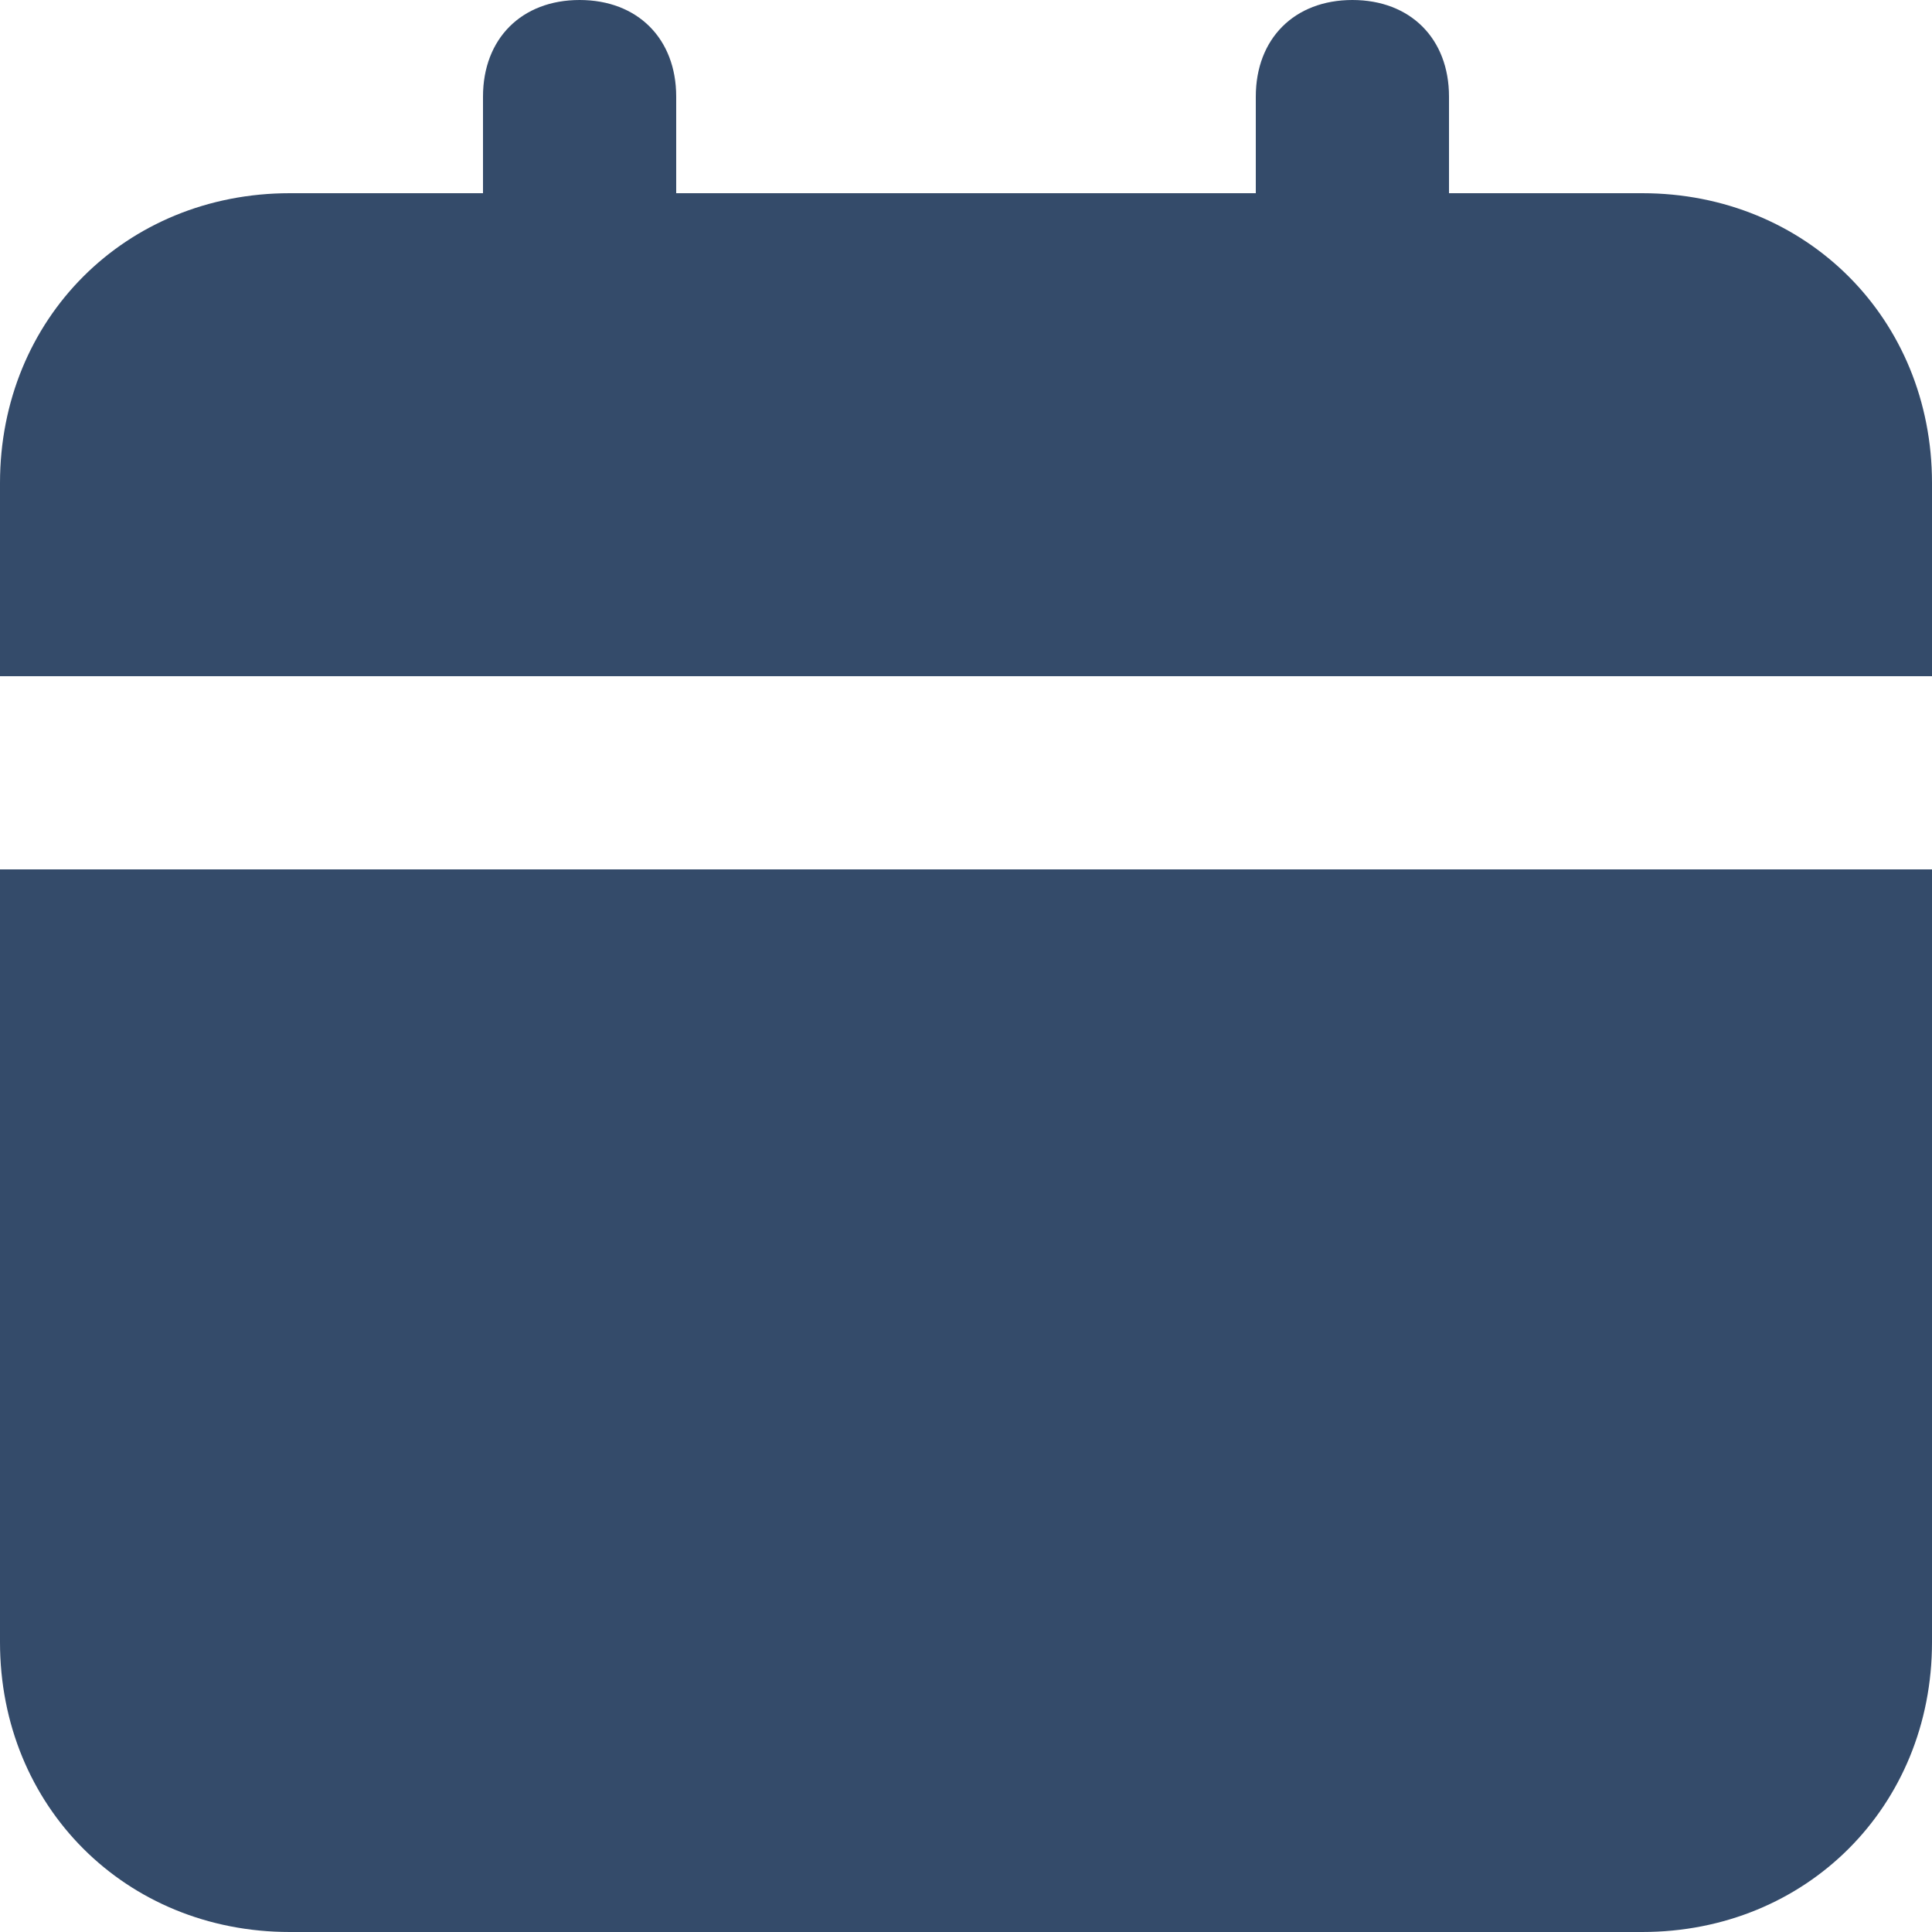
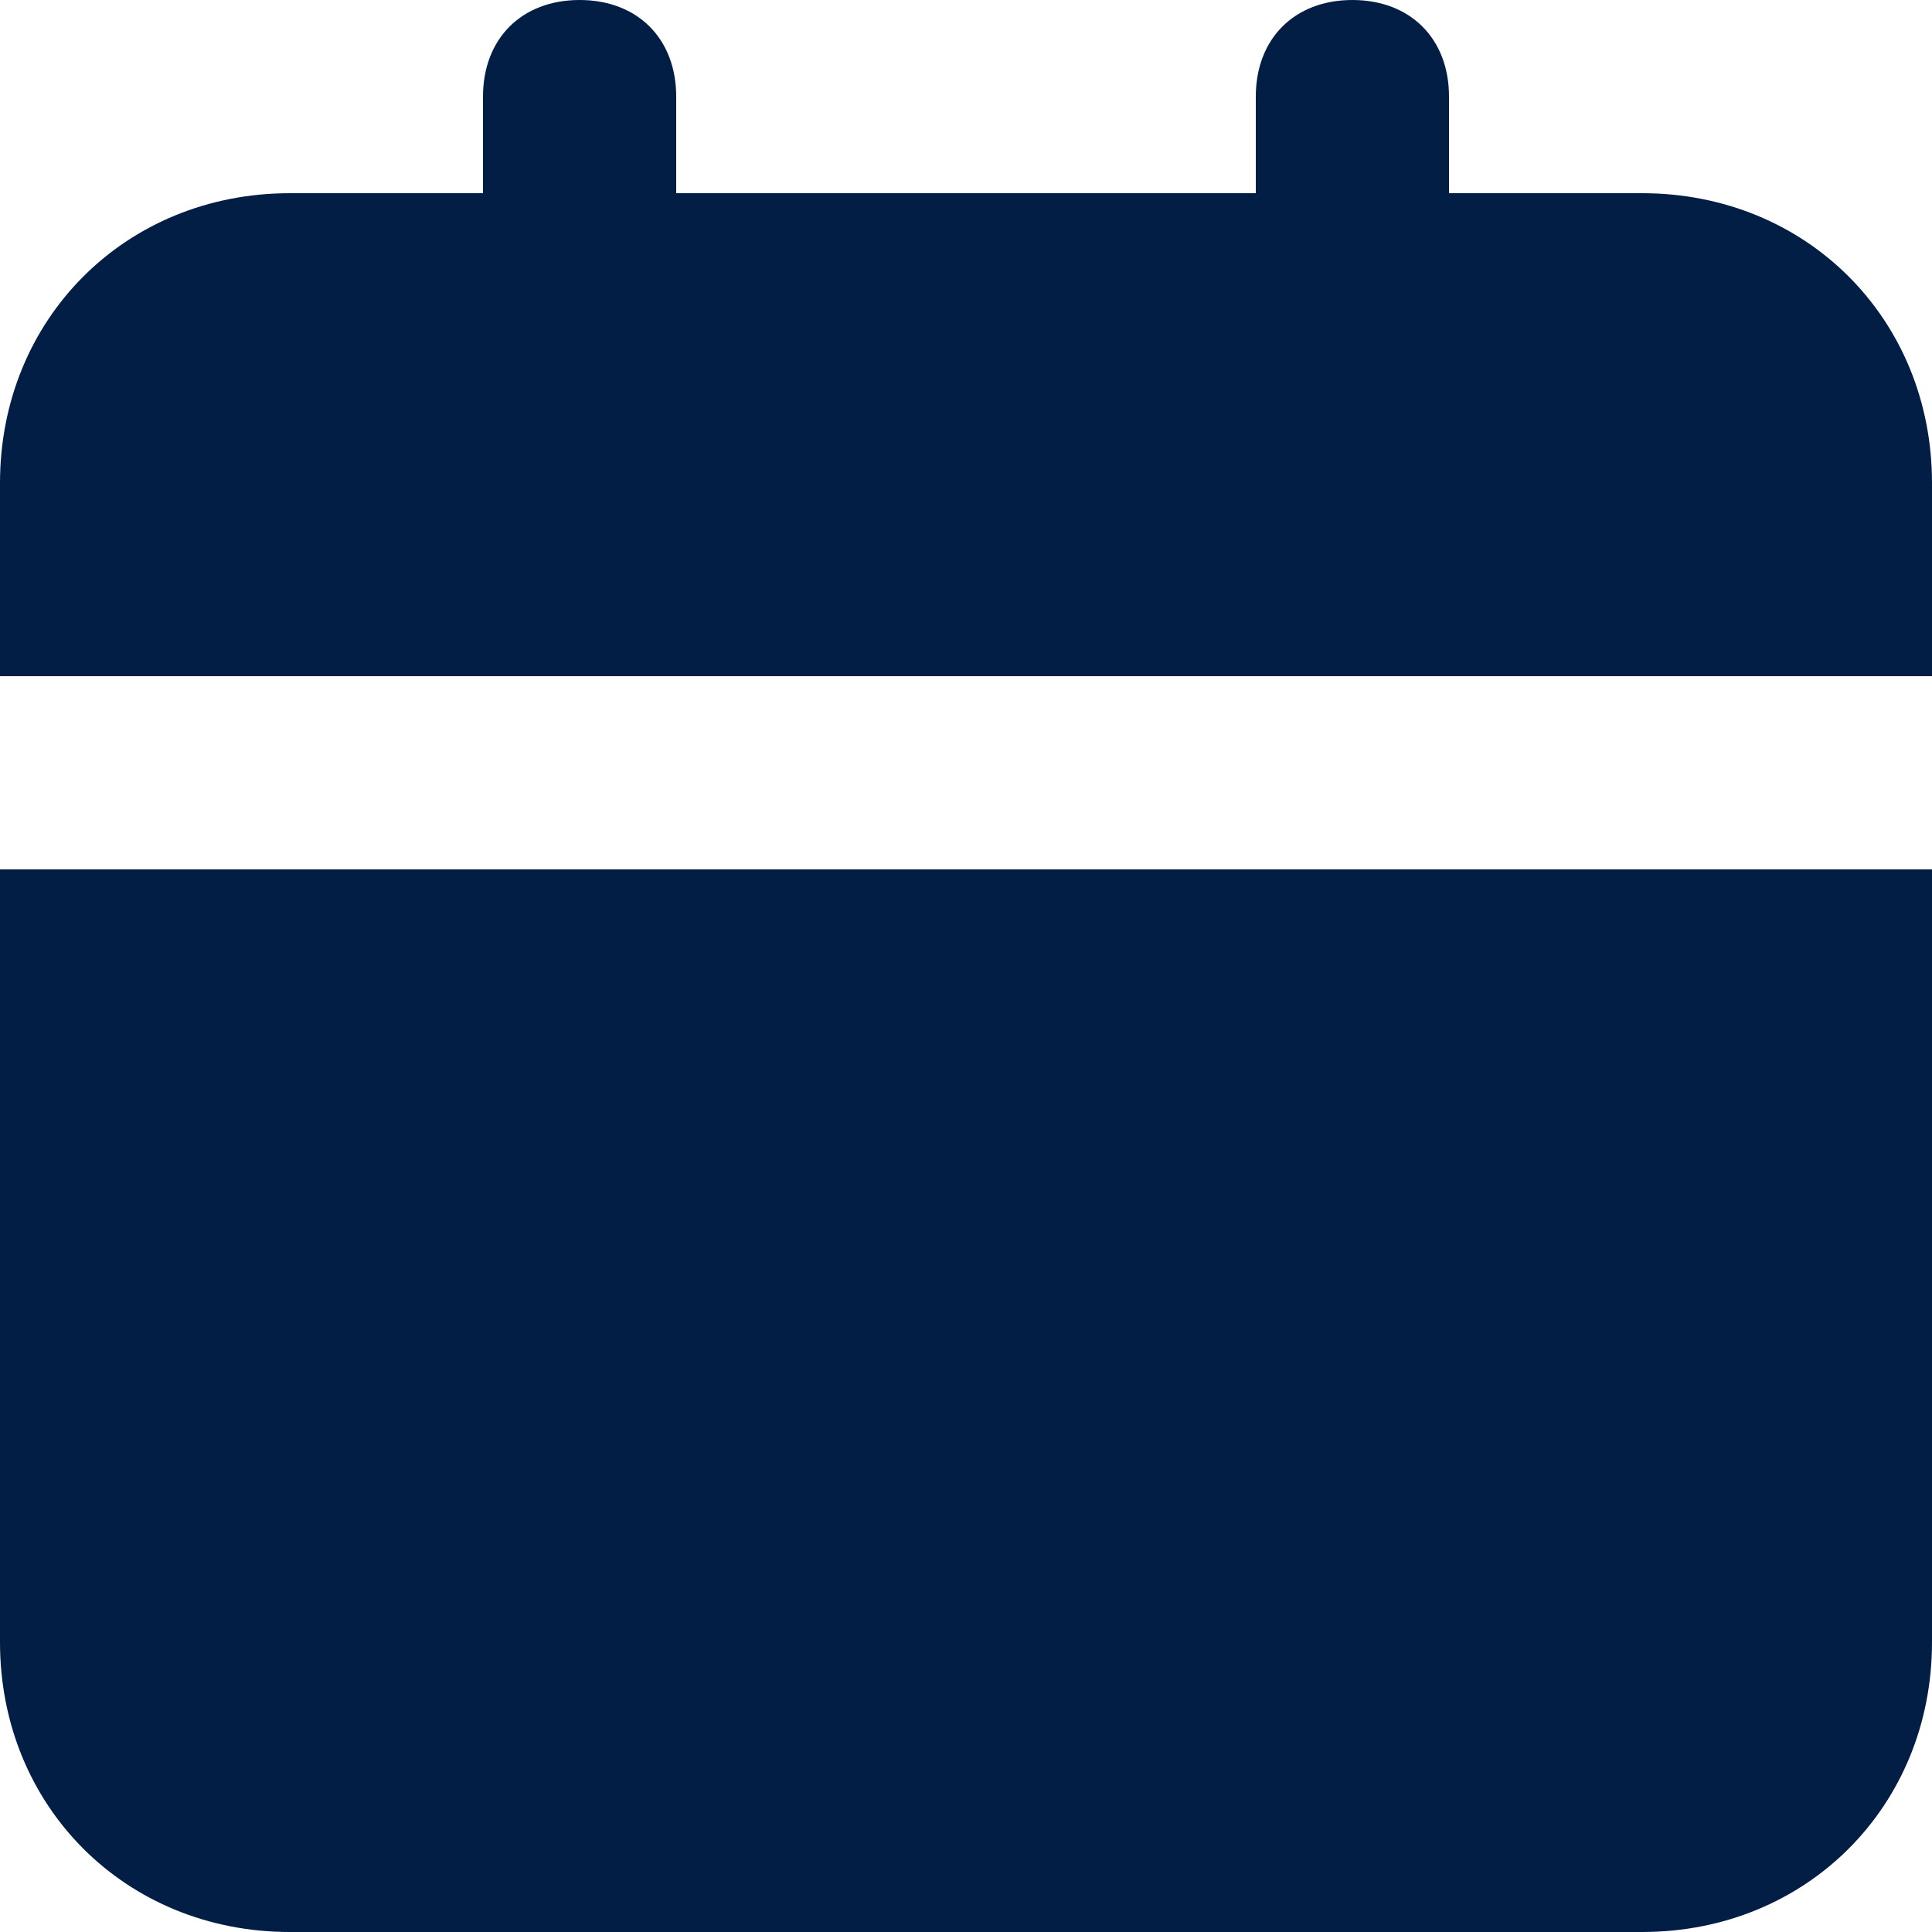
<svg xmlns="http://www.w3.org/2000/svg" width="20" height="20" viewBox="0 0 20 20" fill="none">
-   <path d="M0 17C0 18.7 1.3 20 3 20H17C18.7 20 20 18.7 20 17V9H0V17ZM17 2H15V1C15 0.4 14.6 0 14 0C13.4 0 13 0.4 13 1V2H7V1C7 0.4 6.6 0 6 0C5.4 0 5 0.4 5 1V2H3C1.3 2 0 3.3 0 5V7H20V5C20 3.3 18.7 2 17 2Z" fill="#021E45" fill-opacity="0.8" />
+   <path d="M0 17C0 18.7 1.3 20 3 20H17C18.7 20 20 18.7 20 17V9H0V17ZM17 2H15V1C15 0.4 14.6 0 14 0C13.4 0 13 0.4 13 1V2H7V1C7 0.4 6.6 0 6 0C5.4 0 5 0.4 5 1V2H3C1.3 2 0 3.3 0 5V7H20V5C20 3.3 18.7 2 17 2Z" fill="#021E45" />
</svg>
